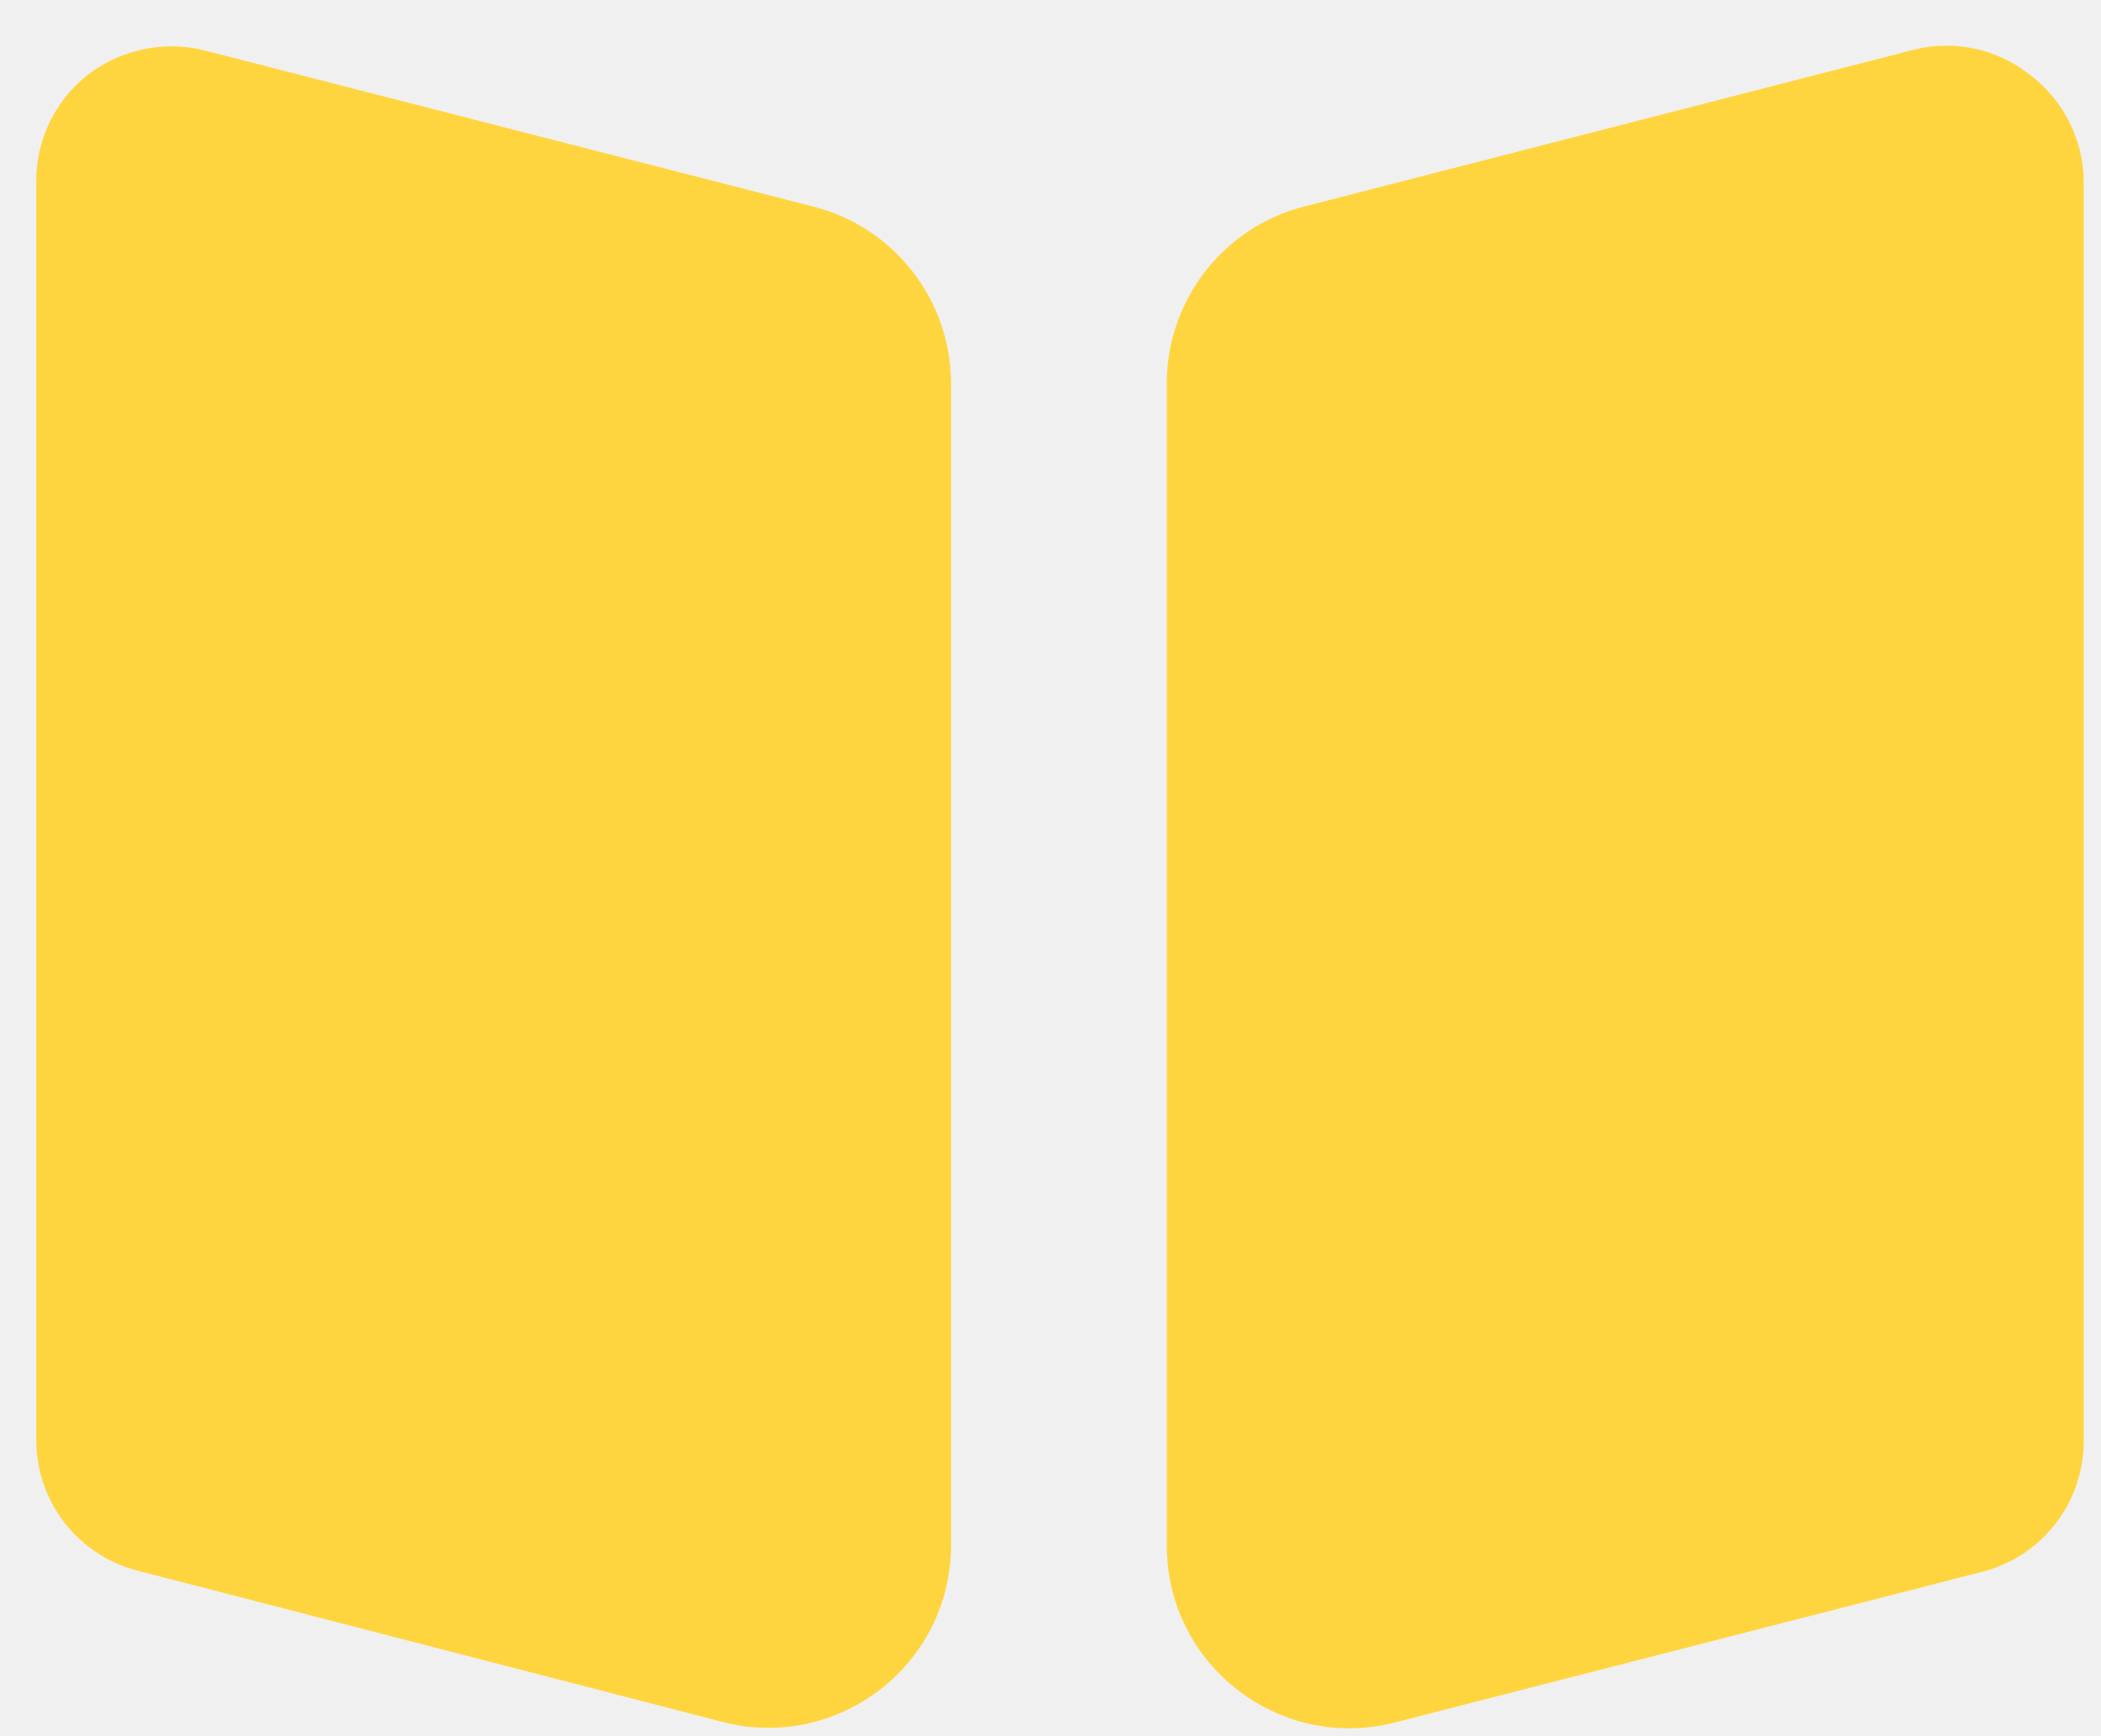
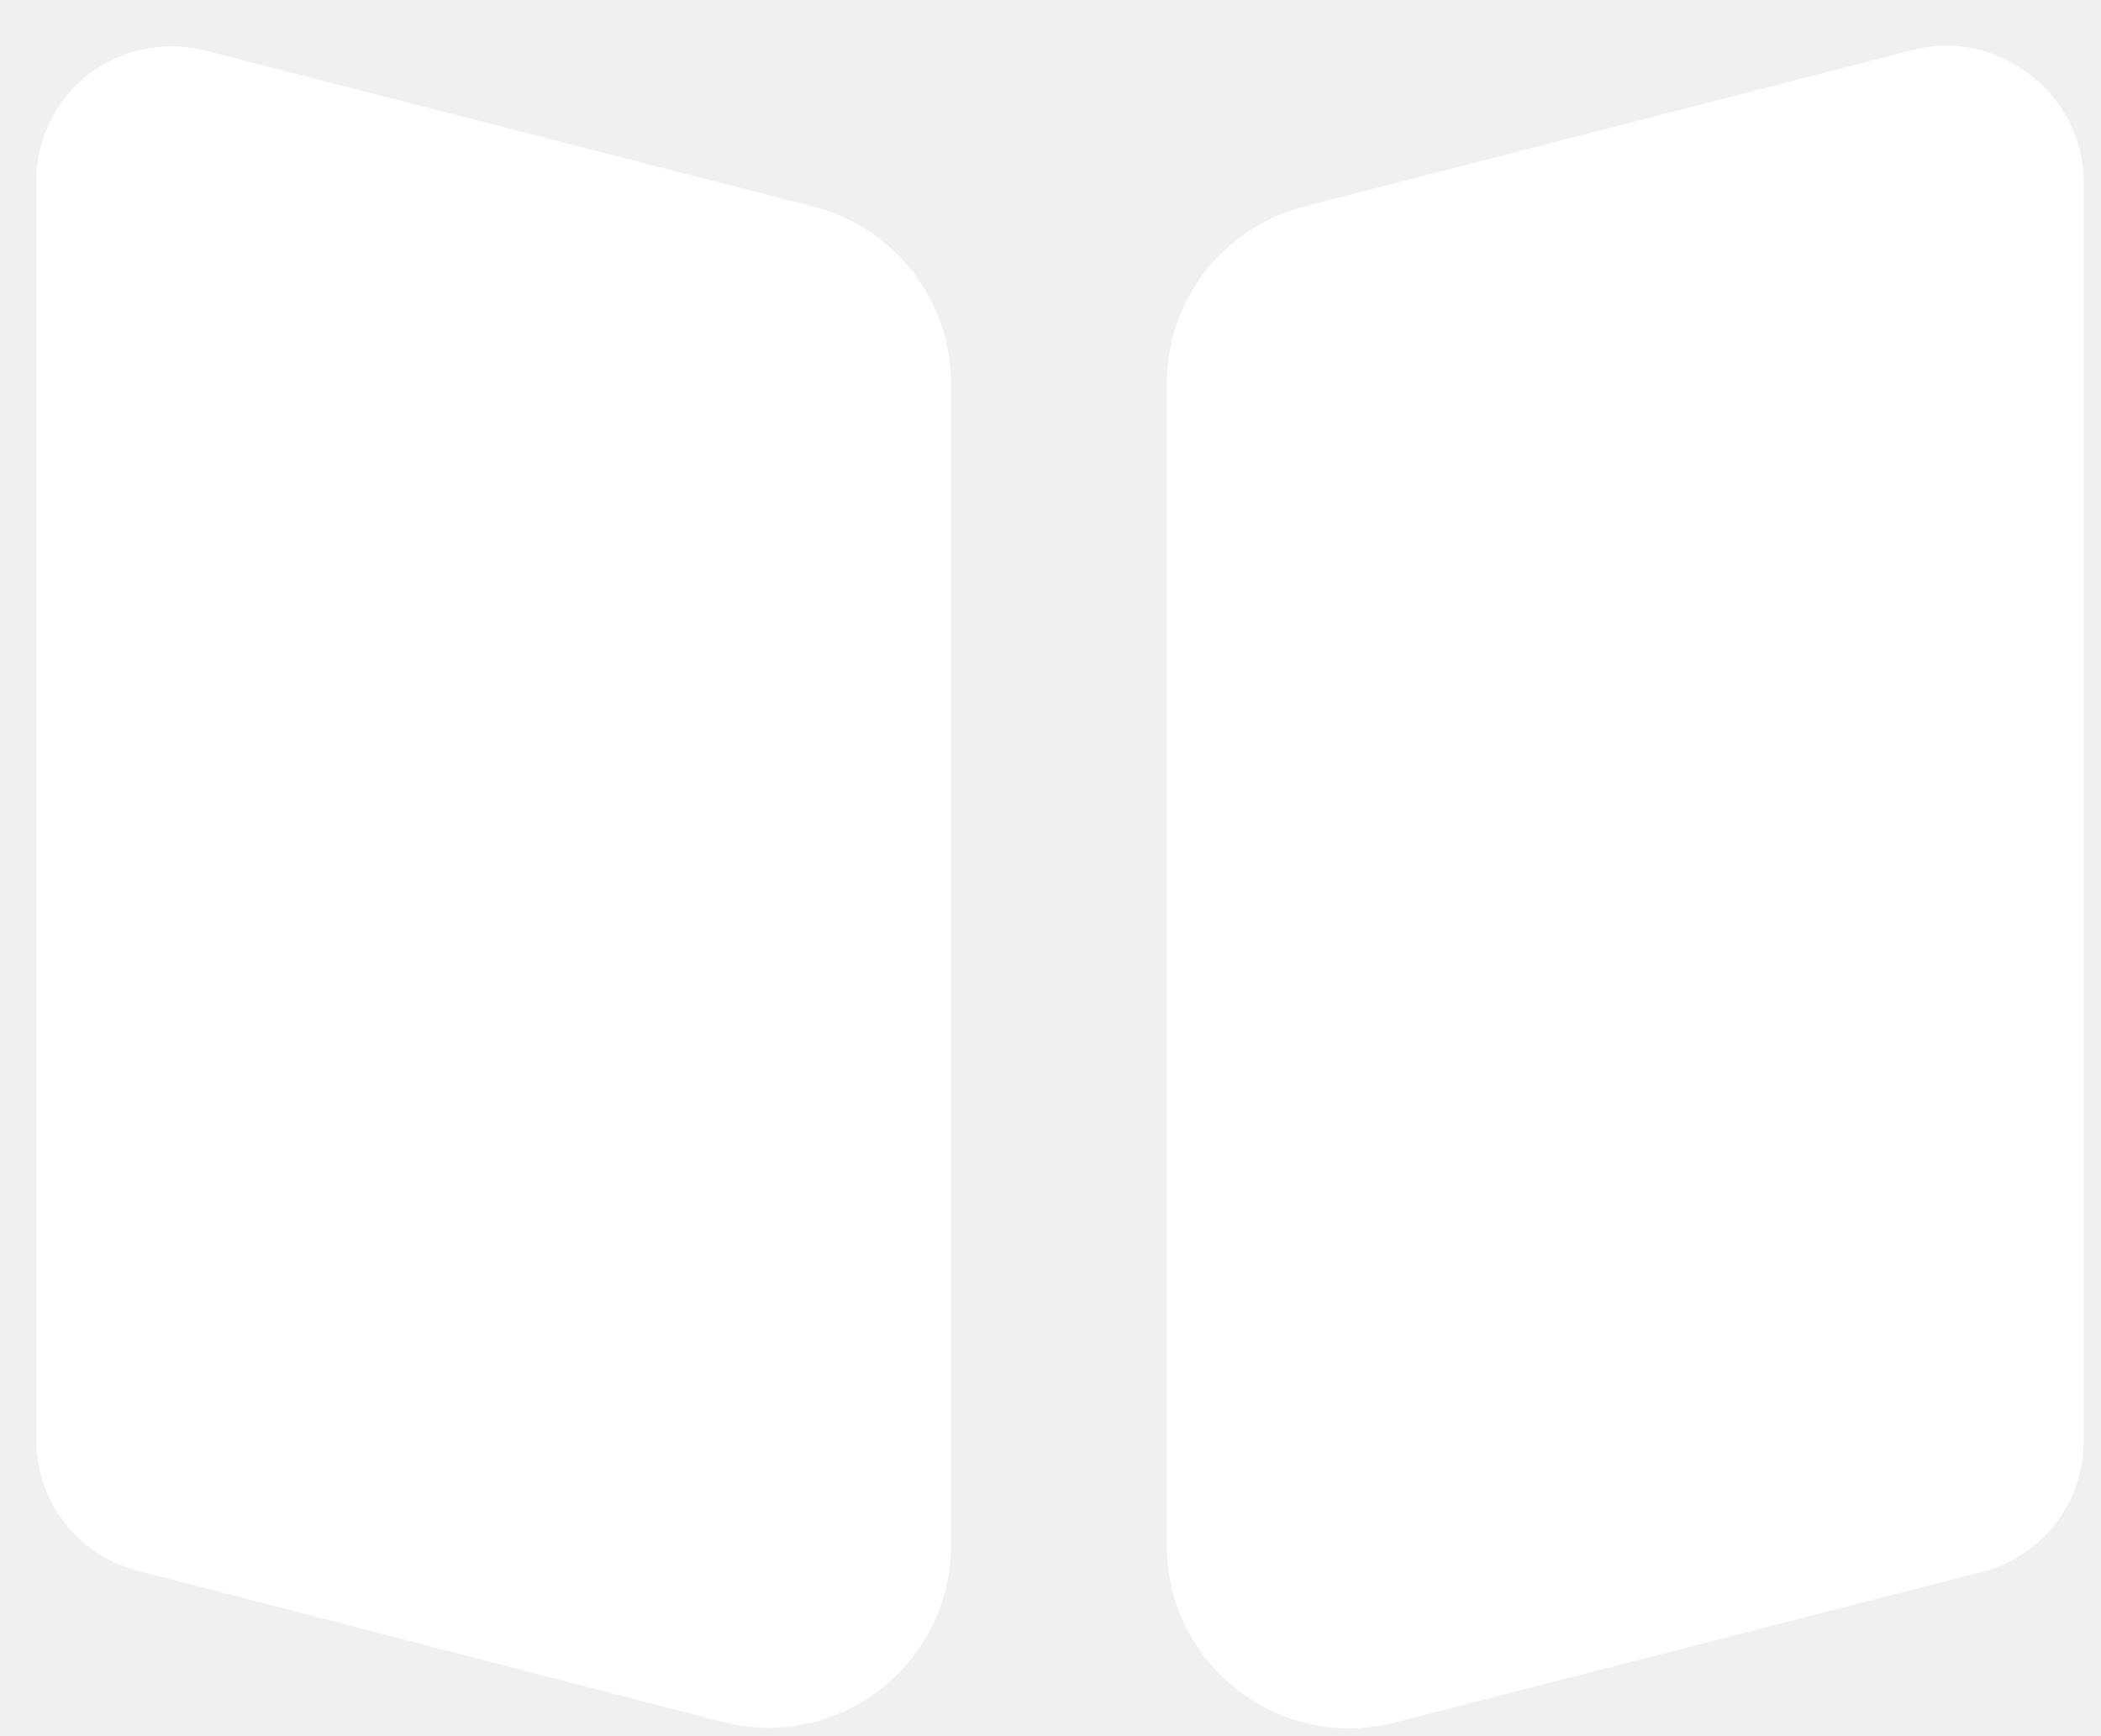
<svg xmlns="http://www.w3.org/2000/svg" width="23" height="19" viewBox="0 0 23 19" fill="none">
-   <path d="M22.22 0.818C22.043 0.677 21.836 0.579 21.614 0.532C21.393 0.485 21.164 0.49 20.945 0.546L14.274 2.262C13.391 2.489 12.773 3.286 12.773 4.199V16.922C12.773 18.228 14.005 19.184 15.27 18.859L21.701 17.209C22.02 17.127 22.303 16.941 22.504 16.68C22.705 16.419 22.813 16.098 22.811 15.768V1.975C22.807 1.75 22.752 1.529 22.649 1.328C22.547 1.127 22.4 0.953 22.22 0.818ZM10.411 4.2C10.411 3.287 9.792 2.49 8.908 2.263L2.215 0.546C1.999 0.496 1.775 0.495 1.559 0.542C1.342 0.589 1.139 0.683 0.963 0.818C0.784 0.958 0.64 1.137 0.542 1.342C0.444 1.547 0.394 1.771 0.397 1.999V15.768C0.397 16.096 0.506 16.414 0.707 16.673C0.908 16.931 1.189 17.116 1.507 17.197L7.91 18.853C9.176 19.181 10.411 18.225 10.411 16.917V4.2Z" fill="#FFD53F" />
+   <path d="M22.22 0.818C22.043 0.677 21.836 0.579 21.614 0.532C21.393 0.485 21.164 0.49 20.945 0.546L14.274 2.262C13.391 2.489 12.773 3.286 12.773 4.199V16.922C12.773 18.228 14.005 19.184 15.27 18.859L21.701 17.209C22.02 17.127 22.303 16.941 22.504 16.68C22.705 16.419 22.813 16.098 22.811 15.768V1.975C22.807 1.75 22.752 1.529 22.649 1.328C22.547 1.127 22.4 0.953 22.22 0.818ZM10.411 4.2C10.411 3.287 9.792 2.49 8.908 2.263L2.215 0.546C1.999 0.496 1.775 0.495 1.559 0.542C1.342 0.589 1.139 0.683 0.963 0.818C0.784 0.958 0.64 1.137 0.542 1.342C0.444 1.547 0.394 1.771 0.397 1.999V15.768C0.397 16.096 0.506 16.414 0.707 16.673C0.908 16.931 1.189 17.116 1.507 17.197L7.91 18.853C9.176 19.181 10.411 18.225 10.411 16.917V4.2Z" fill="white" />
</svg>
